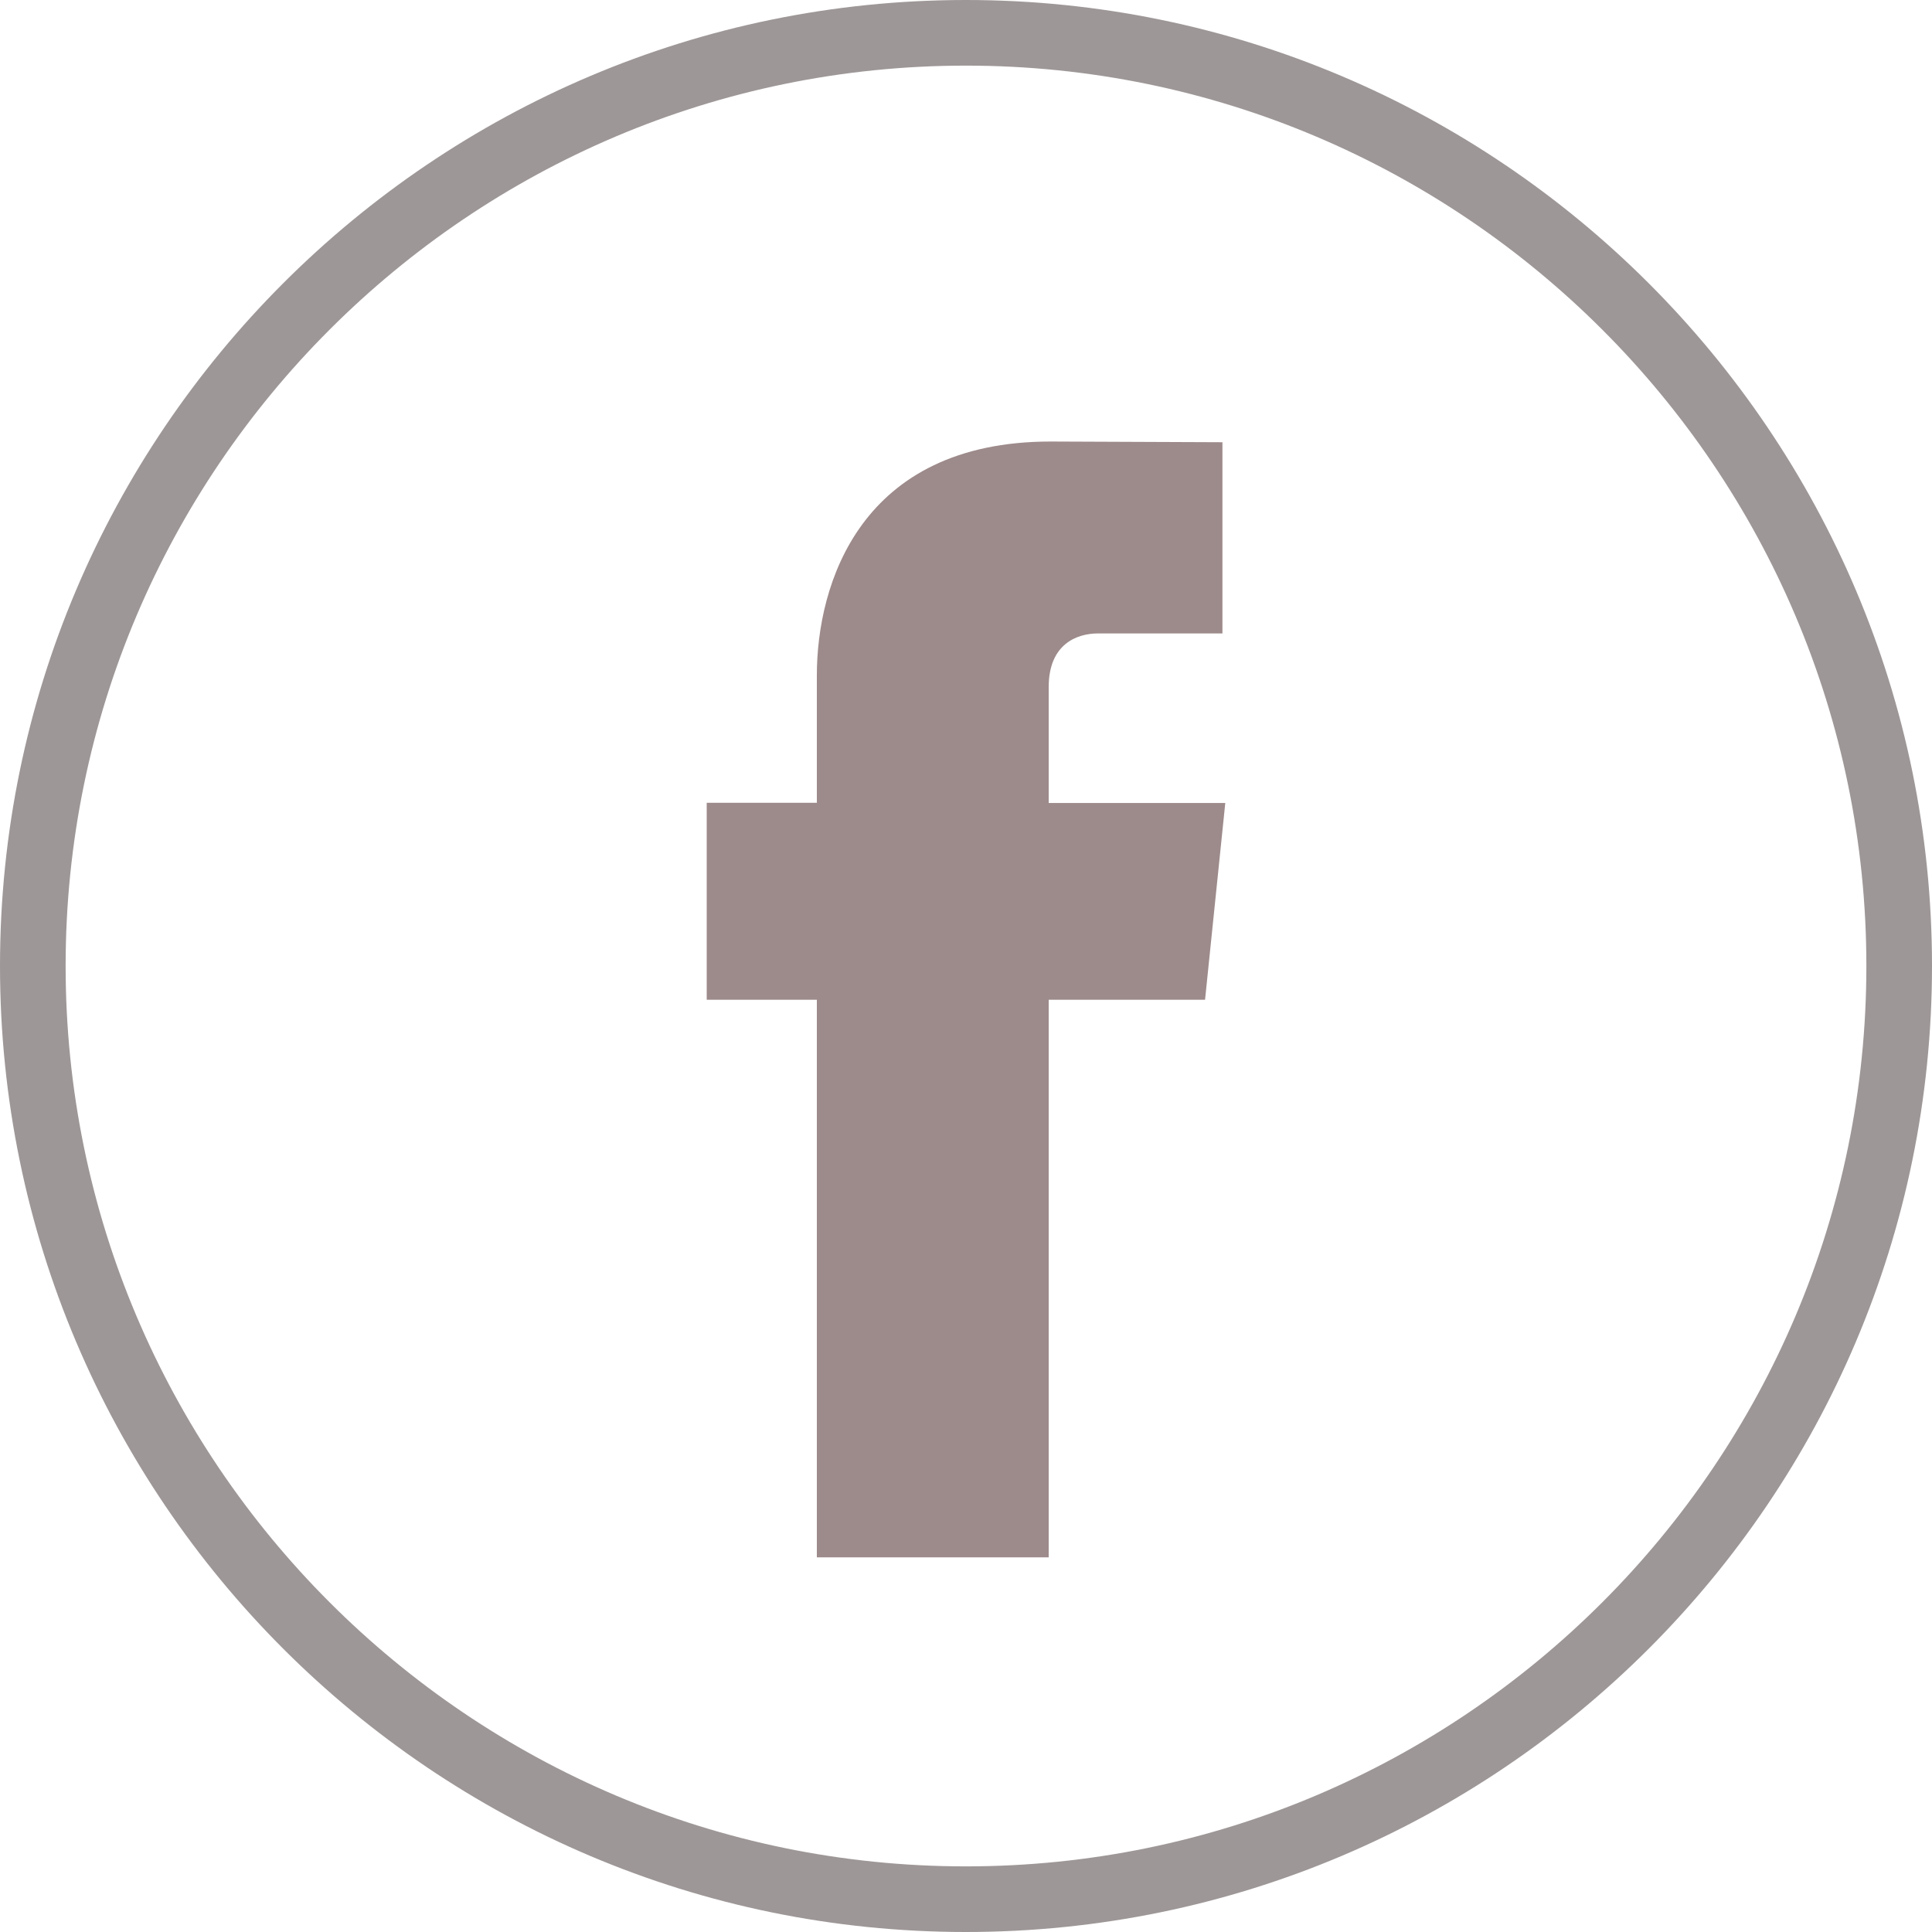
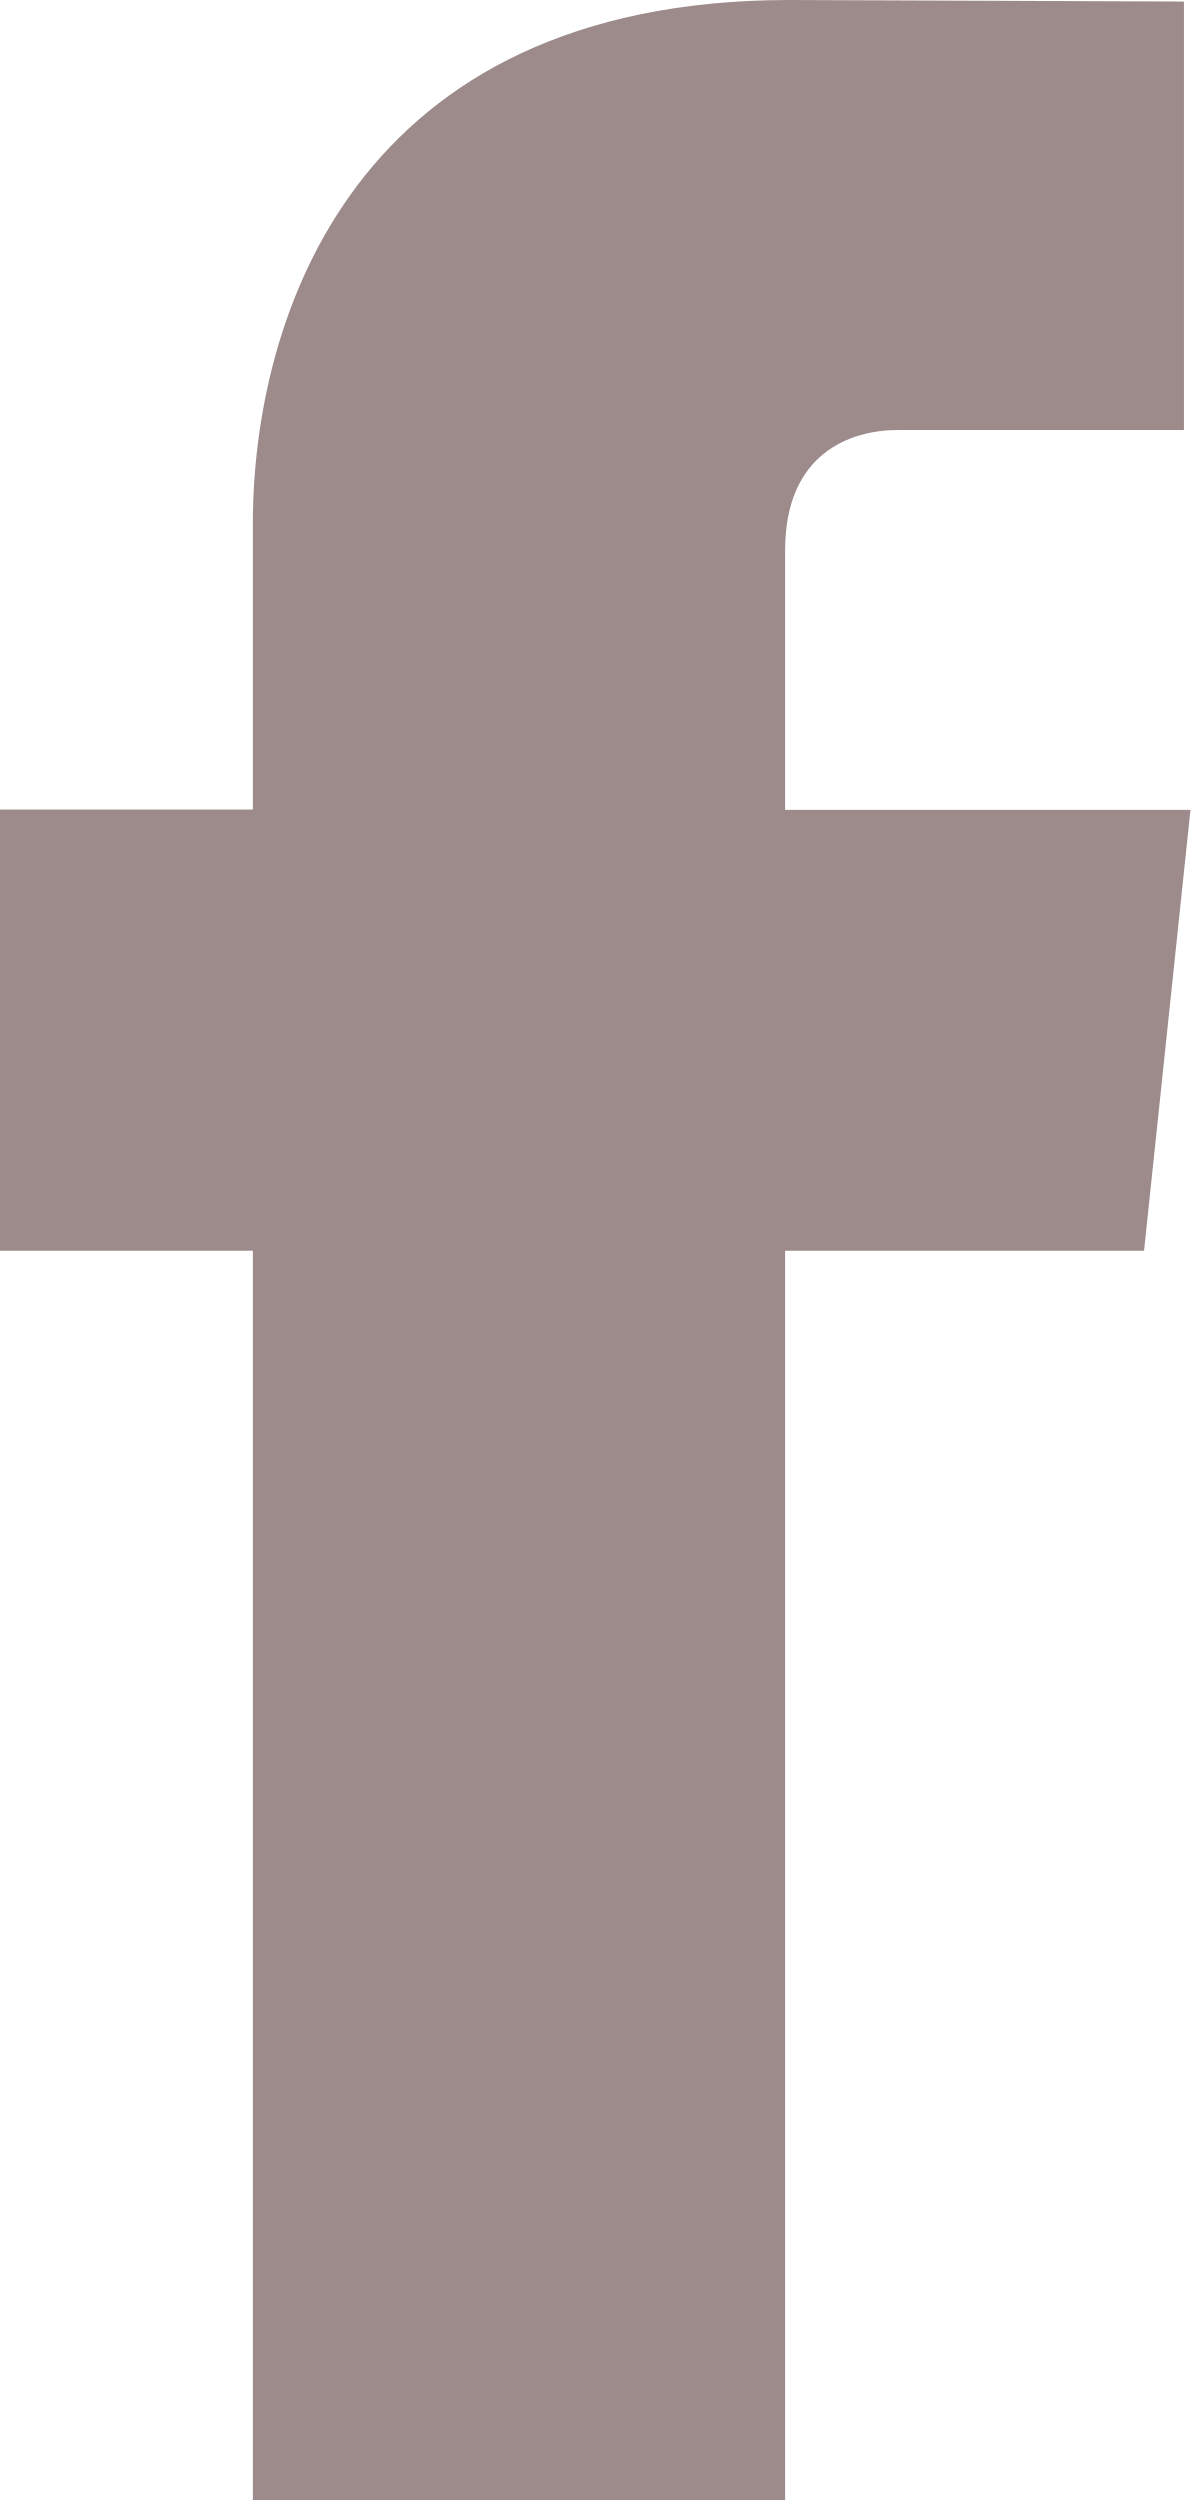
- <svg xmlns="http://www.w3.org/2000/svg" width="30px" height="30px" viewBox="0 0 30 30" version="1.1">
+ <svg xmlns="http://www.w3.org/2000/svg" width="10px" height="21px" viewBox="0 0 10 21" version="1.1">
  <defs />
  <g id="Page-1" stroke="none" stroke-width="1" fill="none" fill-rule="evenodd">
-     <g id="Group" fill-rule="nonzero">
-       <path d="M14.998,0 C23.27,0 30,6.729 30,14.999 C30,23.271 23.27,30 14.998,30 C6.728,30 0,23.271 0,14.999 C0,6.728 6.728,0 14.998,0 Z M14.998,1.019 C7.291,1.019 1.019,7.291 1.019,14.999 C1.019,22.708 7.291,28.981 14.998,28.981 C22.707,28.981 28.981,22.708 28.981,14.999 C28.981,7.292 22.707,1.019 14.998,1.019 Z" id="Shape" fill="#9E9797" />
-       <path d="M18.712,15.524 L16.284,15.524 L16.284,24.182 L12.684,24.182 L12.684,15.524 L10.974,15.524 L10.974,12.466 L12.684,12.466 L12.684,10.486 C12.684,9.072 13.358,6.856 16.316,6.856 L18.982,6.867 L18.982,9.836 L17.048,9.836 C16.73,9.836 16.284,9.994 16.284,10.669 L16.284,12.469 L19.026,12.469 L18.712,15.524 L18.712,15.524 Z" id="Shape" fill="#9D8A8A" />
-     </g>
+     <path d="M9.61,10.506 L6.595,10.506 L6.595,21 L2.124,21 L2.124,10.506 L0,10.506 L0,6.8 L2.124,6.8 L2.124,4.4 C2.124,2.686 2.961,0 6.634,0 L9.945,0.013 L9.945,3.612 L7.543,3.612 C7.149,3.612 6.595,3.803 6.595,4.622 L6.595,6.803 L10,6.803 L9.61,10.506 Z" id="Shape" fill="#9D8A8A" fill-rule="nonzero" />
  </g>
</svg>
